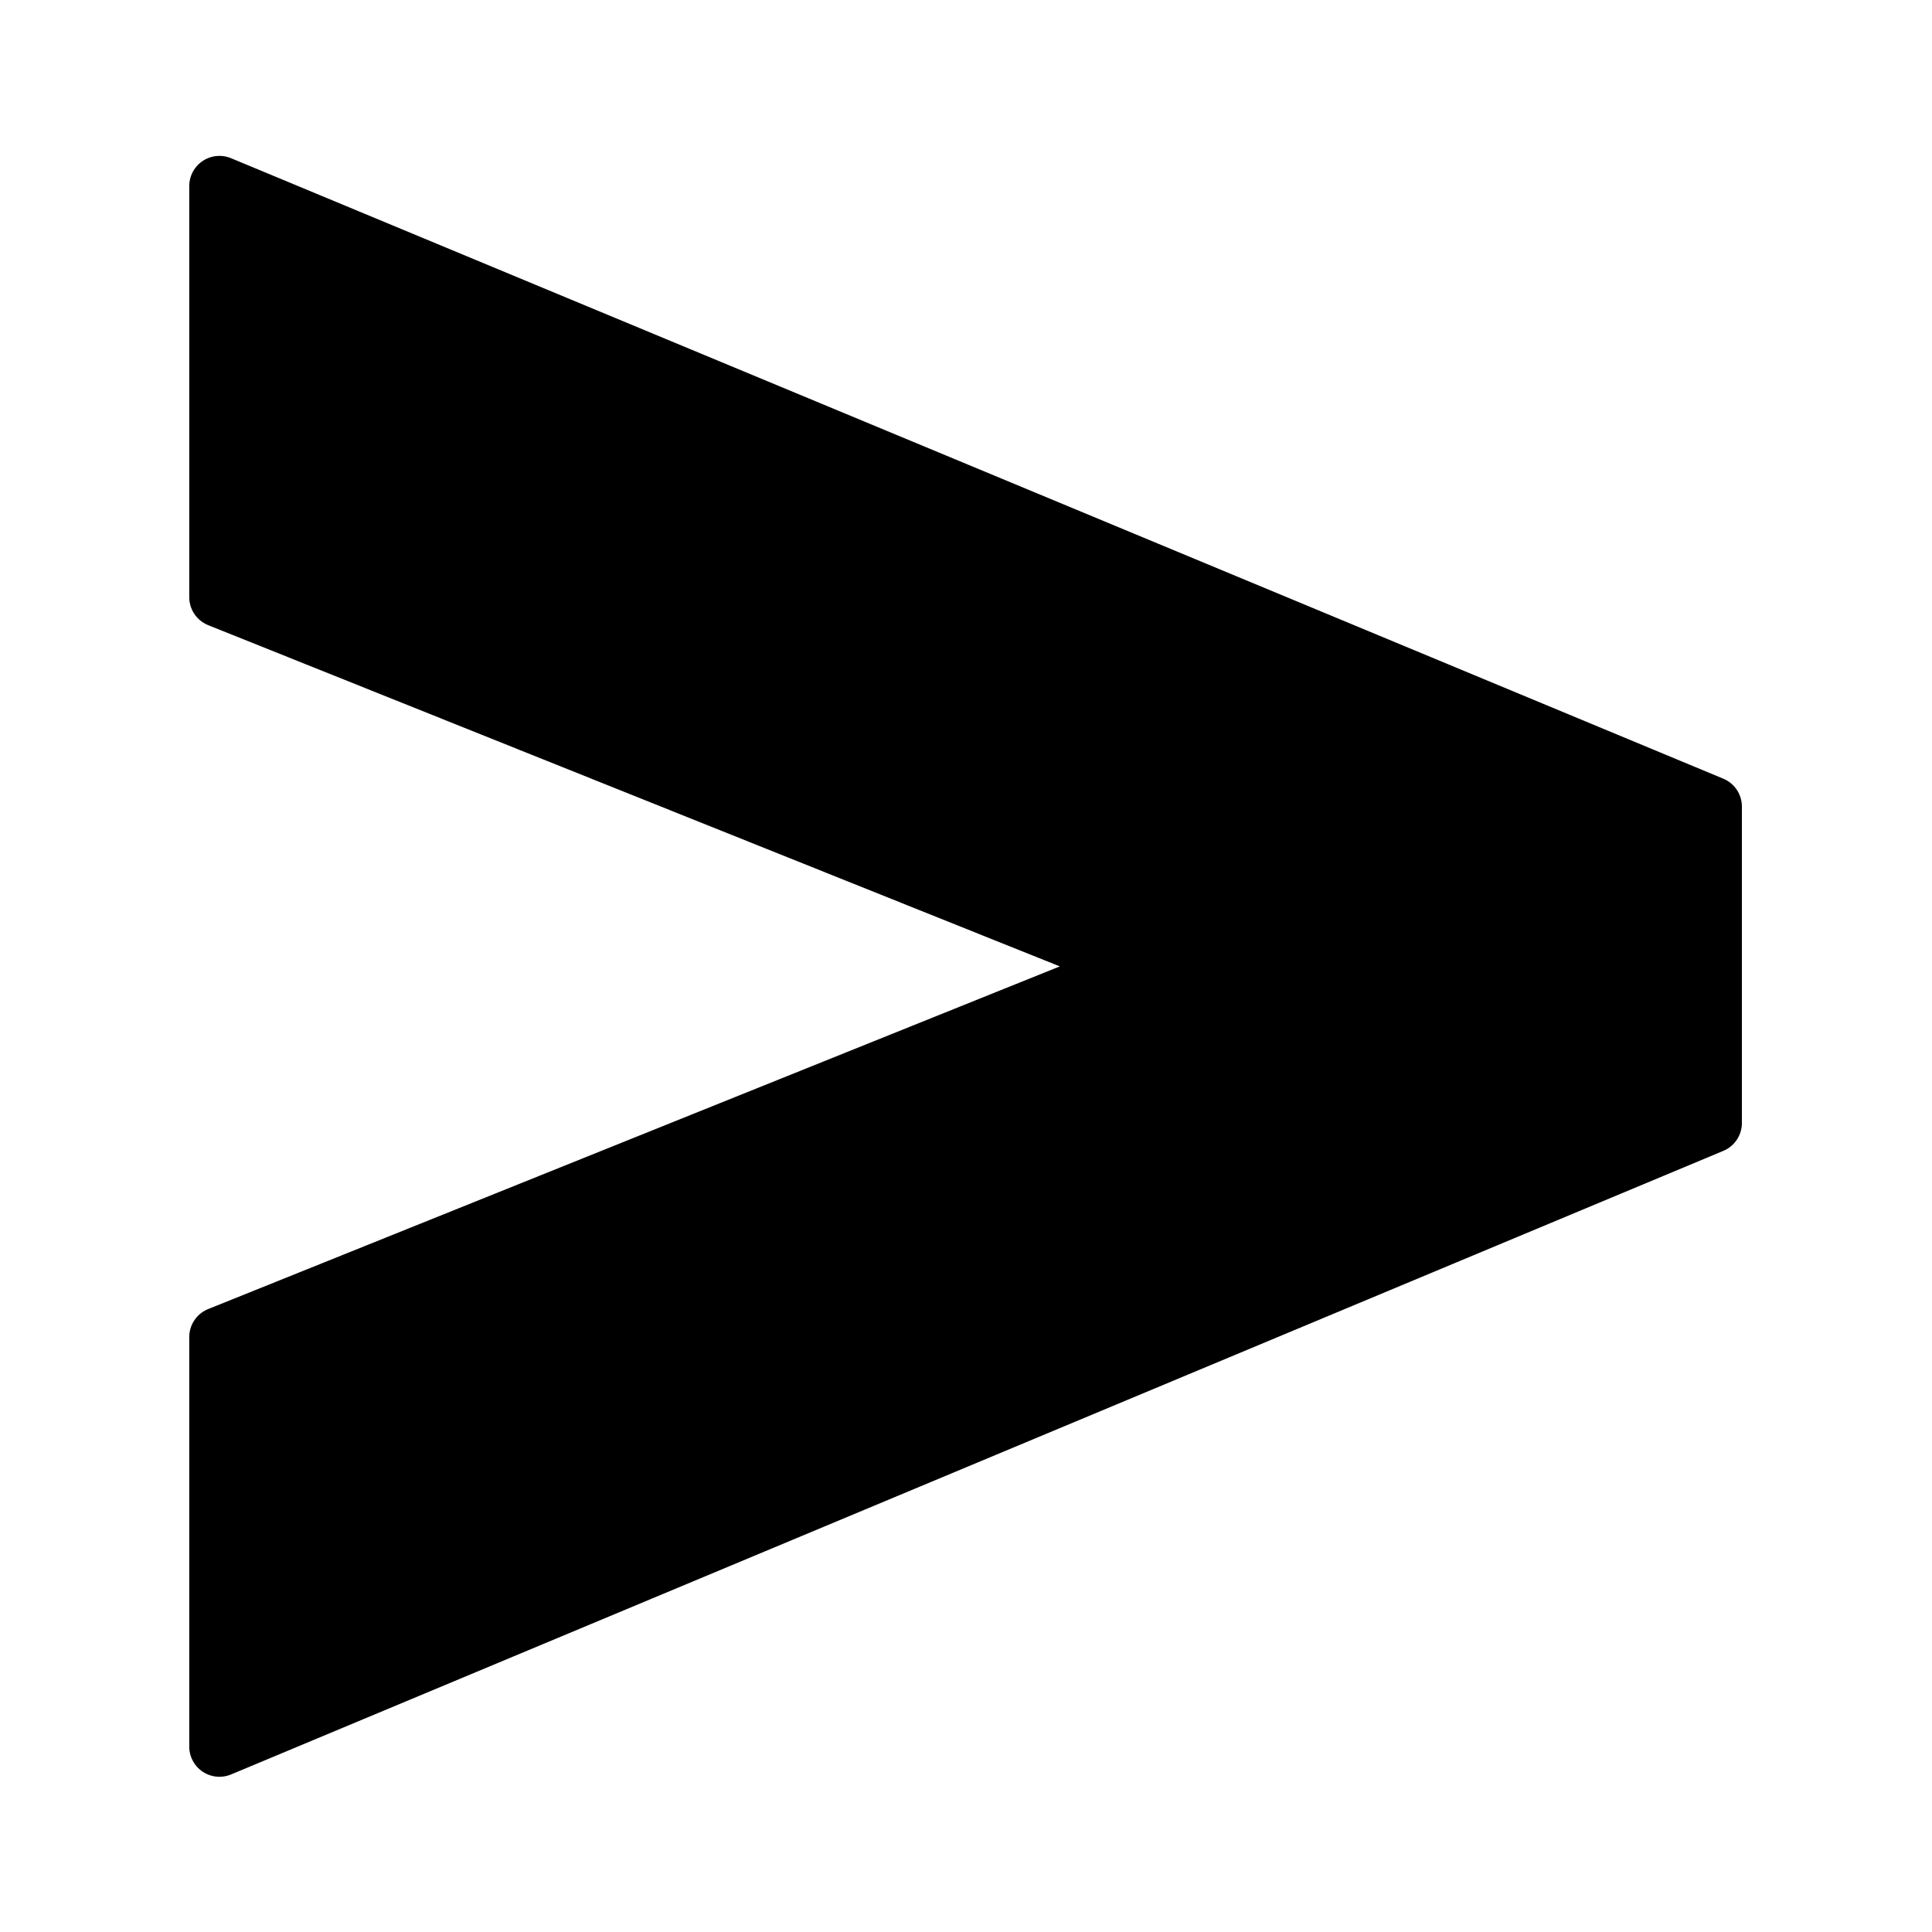
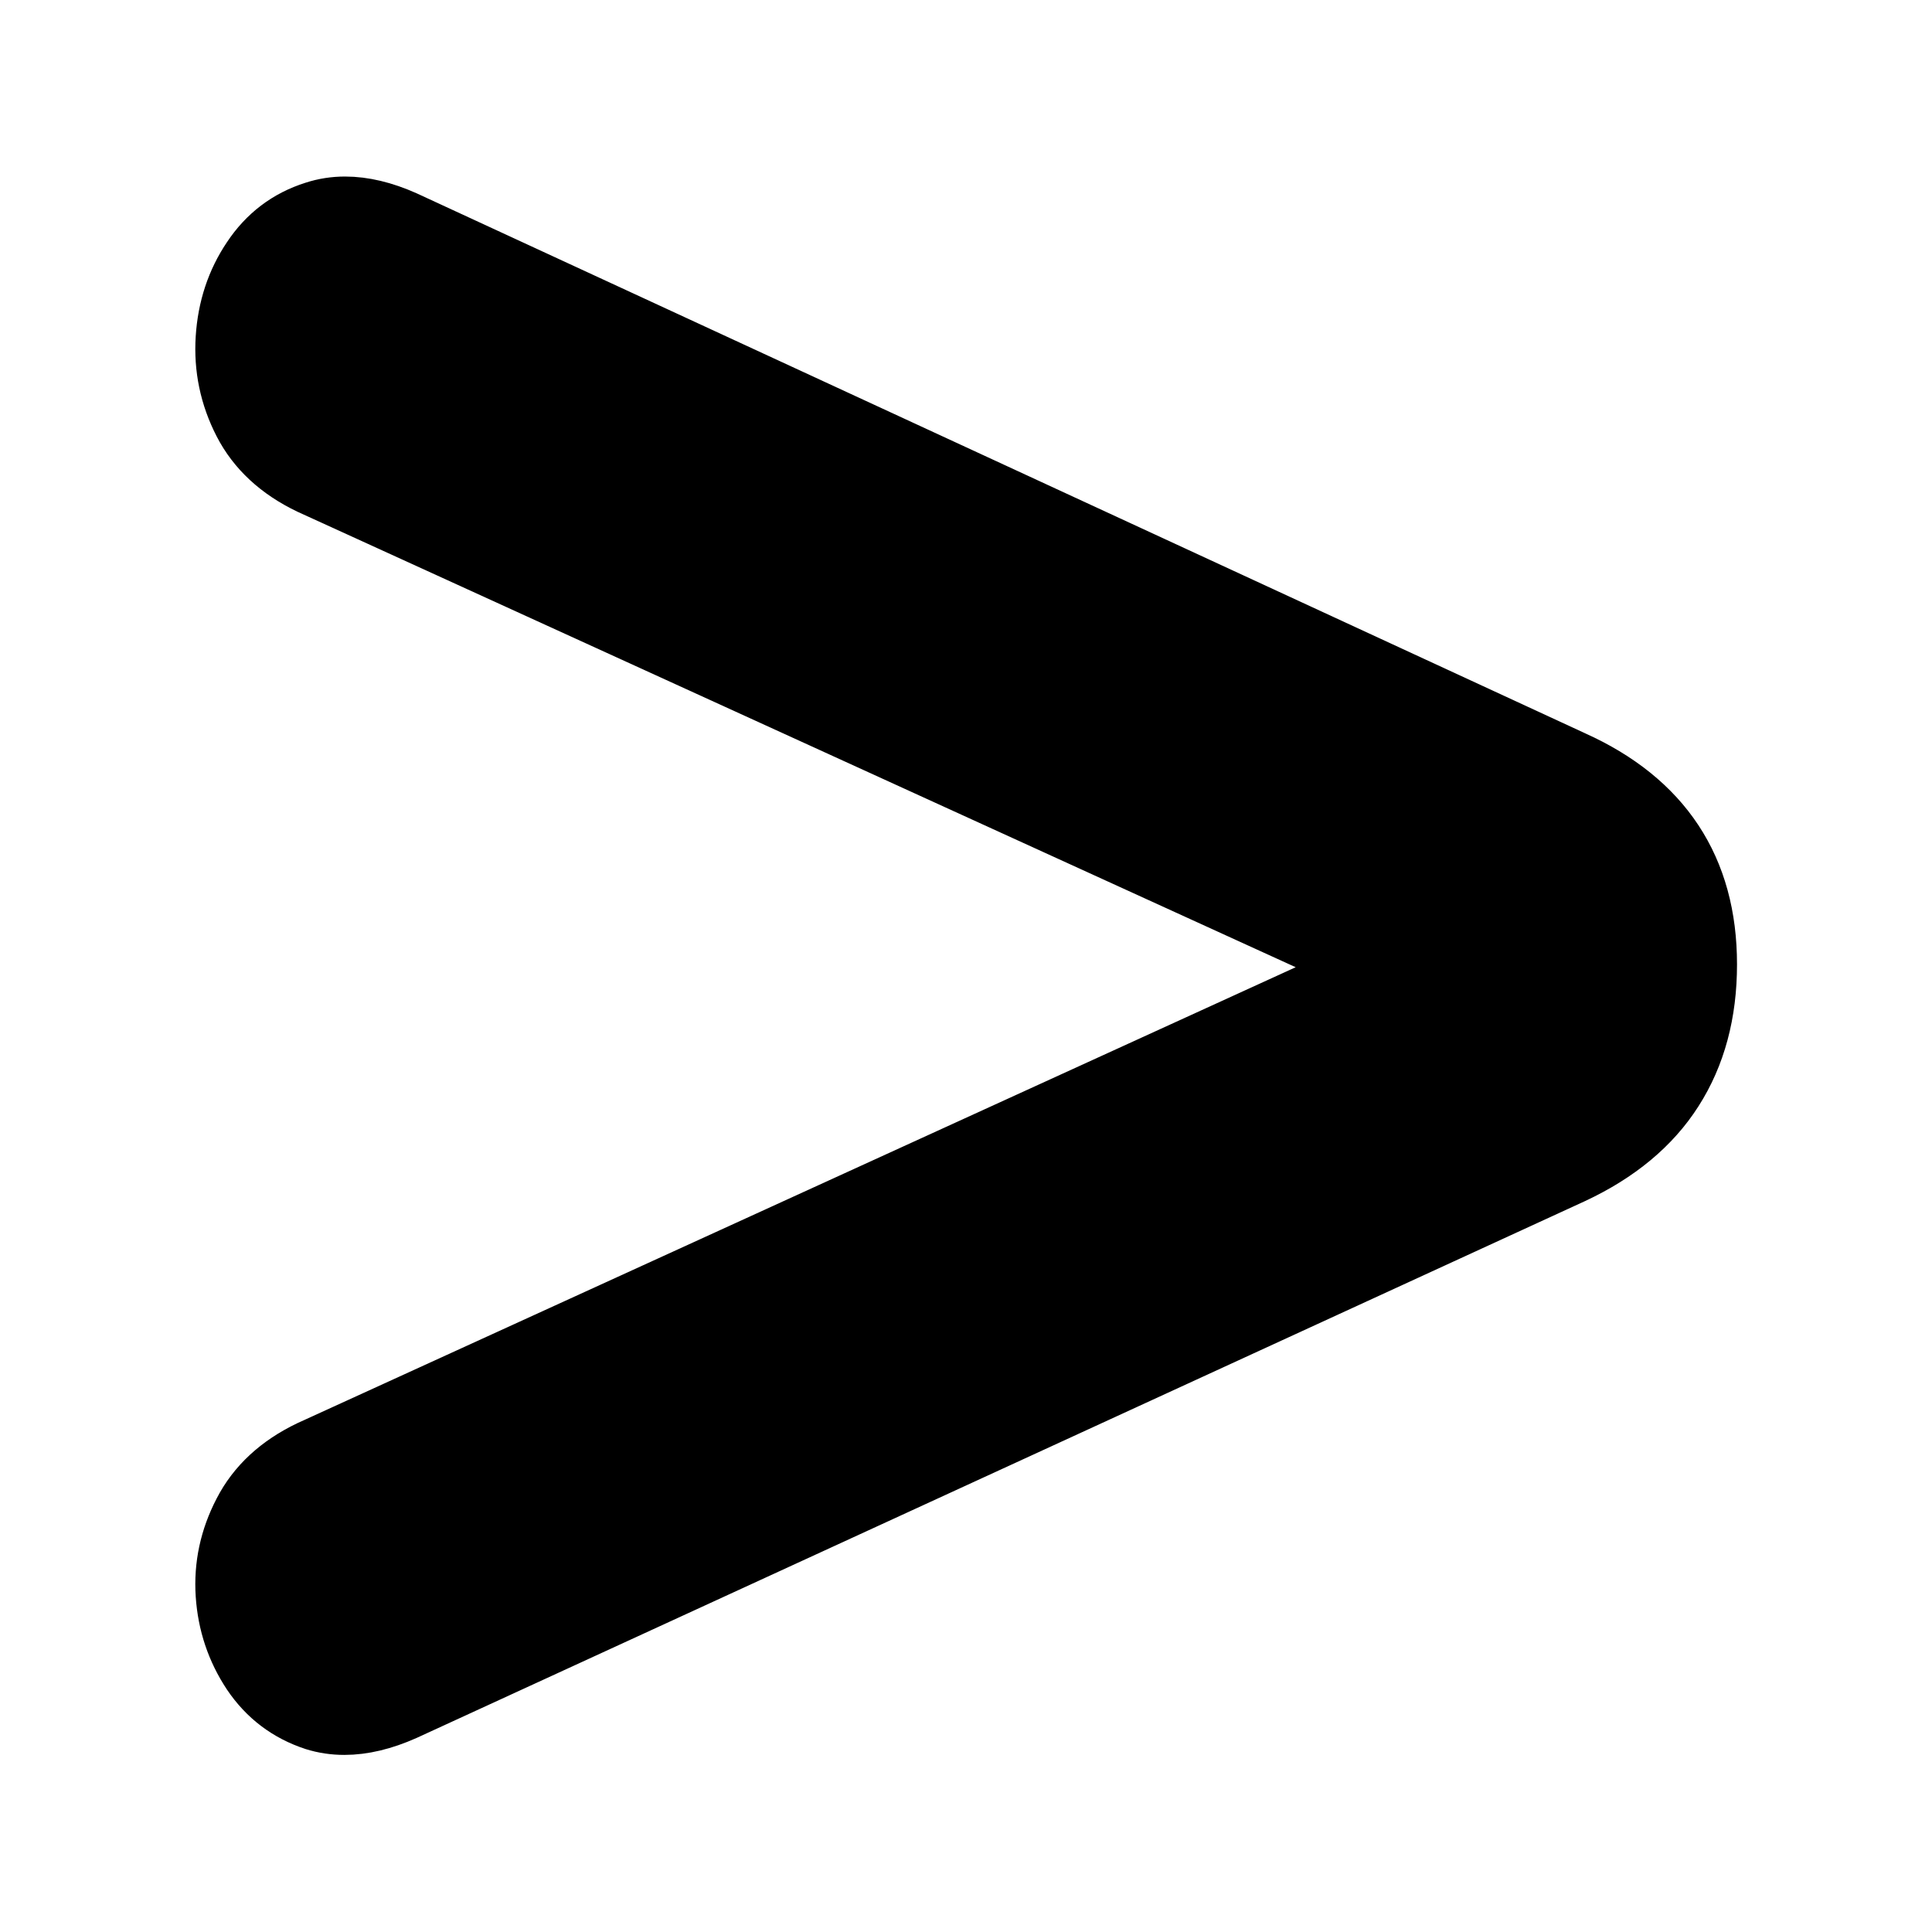
- <svg xmlns="http://www.w3.org/2000/svg" version="1.1" viewBox="0.0 0.0 256.0 256.0" fill="none" stroke="none" stroke-linecap="square" stroke-miterlimit="10">
+ <svg xmlns="http://www.w3.org/2000/svg" version="1.1" viewBox="0.0 0.0 256.003 256.003" fill="none" stroke="none" stroke-linecap="square" stroke-miterlimit="10">
  <clipPath id="p.0">
-     <path d="m0 0l256.0 0l0 256.0l-256.0 0l0 -256.0z" clip-rule="nonzero" />
+     <path d="m0 0l256.003 0l0 256.003l-256.003 0l0 -256.003z" clip-rule="nonzero" />
  </clipPath>
  <g clip-path="url(#p.0)">
-     <path fill="#000000" fill-opacity="0.0" d="m0 0l256.0 0l0 256.0l-256.0 0z" fill-rule="evenodd" />
-     <path fill="#000000" d="m29.076 24.656l0 54.469l122.093 48.919l-122.093 49.125l0 54.263l197.733 -82.628l0 -41.931l-197.733 -82.217z" fill-rule="evenodd" />
-     <path stroke="#000000" stroke-width="8.0" stroke-linejoin="round" stroke-linecap="butt" d="m29.076 24.656l0 54.469l122.093 48.919l-122.093 49.125l0 54.263l197.733 -82.628l0 -41.931l-197.733 -82.217z" fill-rule="evenodd" />
+     <path fill="#000000" fill-opacity="0.0" d="m0 0l256.003 0l0 256.003l-256.003 0z" fill-rule="evenodd" />
+     <path fill="#000000" d="m45.739 27.392c-1.406 0 -2.75 0.21 -4.032 0.63c-3.486 1.096 -6.258 3.197 -8.316 6.303c-2.058 3.06 -3.213 6.555 -3.465 10.483c-0.252 3.928 0.525 7.651 2.331 11.168c1.806 3.517 4.767 6.258 8.883 8.222l140.18 63.964l0 0l-140.18 64.021c-4.116 1.964 -7.077 4.705 -8.883 8.222c-1.806 3.471 -2.583 7.103 -2.331 10.894c0.252 3.791 1.407 7.24 3.465 10.346c2.058 3.06 4.83 5.161 8.316 6.303c1.249 0.393 2.557 0.589 3.924 0.589c2.45 0 5.09 -0.63 7.92 -1.891l154.786 -71.118c5.964 -2.786 10.416 -6.486 13.356 -11.099c2.982 -4.659 4.473 -10.209 4.473 -16.649c0 -12.652 -5.943 -21.651 -17.828 -26.995l-154.786 -71.529c-2.789 -1.242 -5.392 -1.863 -7.812 -1.863z" fill-rule="evenodd" />
+     <path stroke="#000000" stroke-width="8.0" stroke-linejoin="round" stroke-linecap="butt" d="m45.739 27.392c-1.406 0 -2.75 0.21 -4.032 0.63c-3.486 1.096 -6.258 3.197 -8.316 6.303c-2.058 3.06 -3.213 6.555 -3.465 10.483c-0.252 3.928 0.525 7.651 2.331 11.168c1.806 3.517 4.767 6.258 8.883 8.222l140.18 63.964l0 0l-140.18 64.021c-4.116 1.964 -7.077 4.705 -8.883 8.222c-1.806 3.471 -2.583 7.103 -2.331 10.894c0.252 3.791 1.407 7.24 3.465 10.346c2.058 3.06 4.83 5.161 8.316 6.303c1.249 0.393 2.557 0.589 3.924 0.589c2.45 0 5.09 -0.63 7.92 -1.891l154.786 -71.118c5.964 -2.786 10.416 -6.486 13.356 -11.099c2.982 -4.659 4.473 -10.209 4.473 -16.649c0 -12.652 -5.943 -21.651 -17.828 -26.995l-154.786 -71.529c-2.789 -1.242 -5.392 -1.863 -7.812 -1.863z" fill-rule="evenodd" />
  </g>
</svg>
